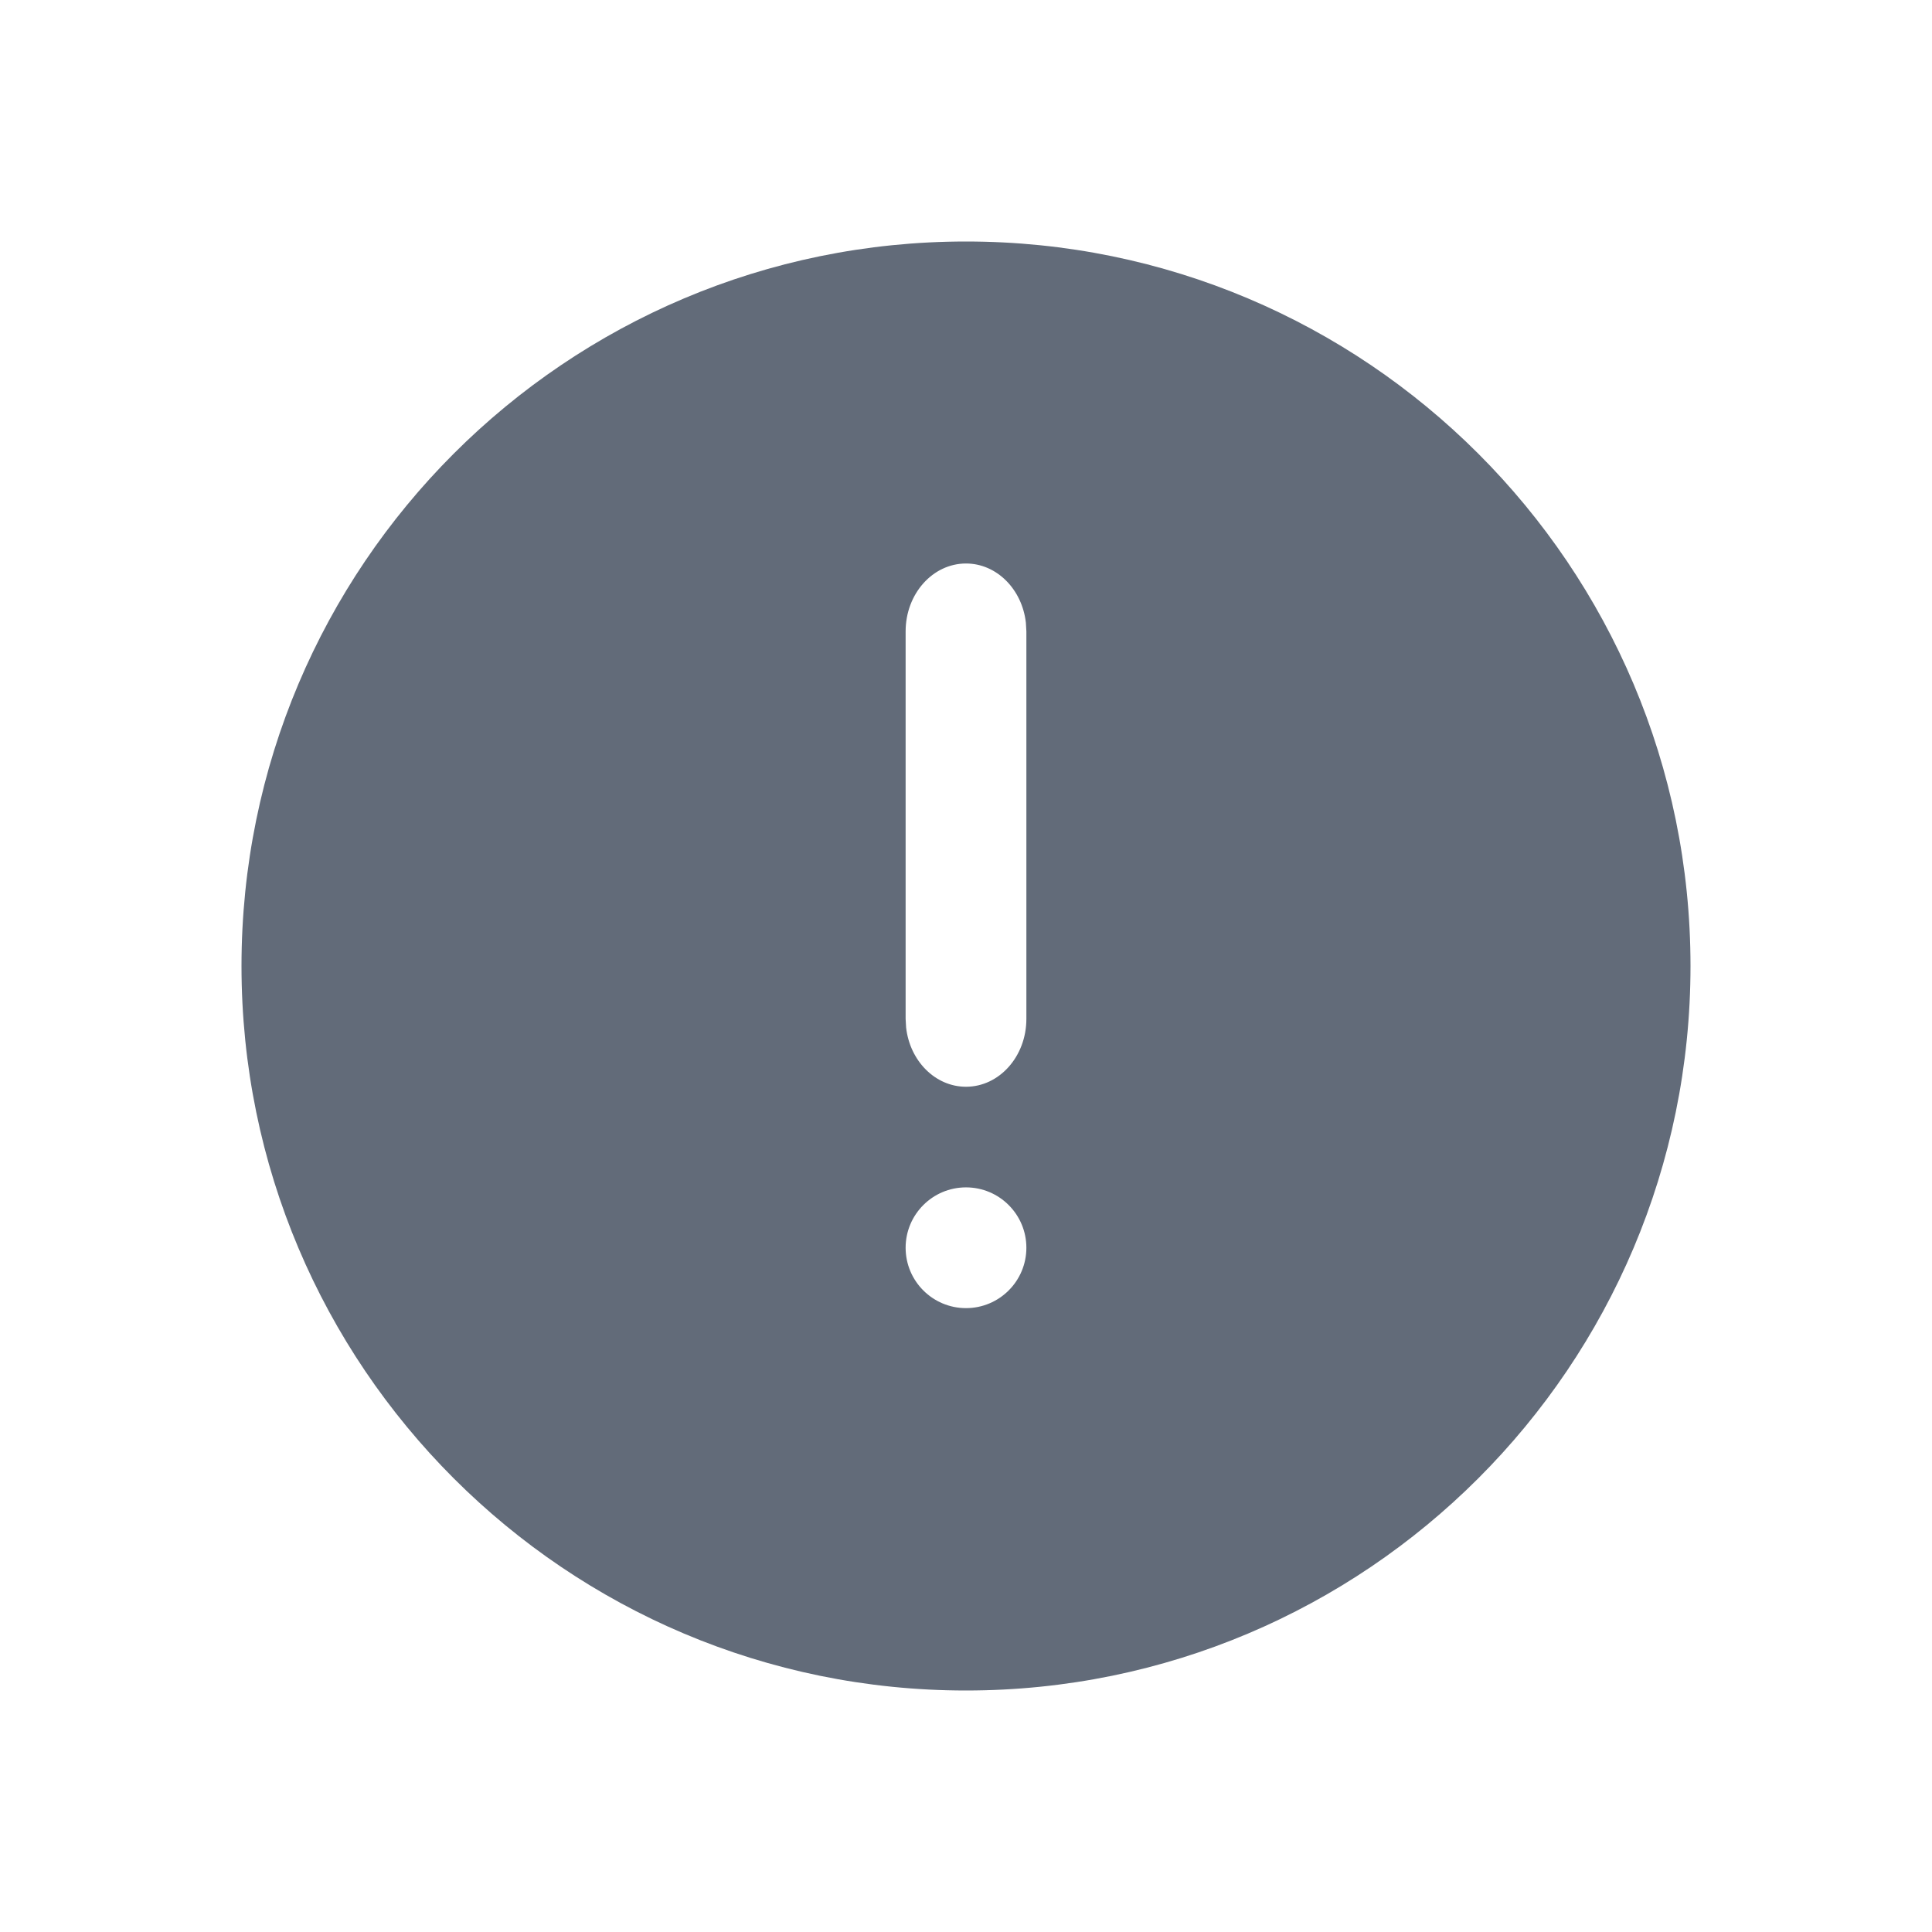
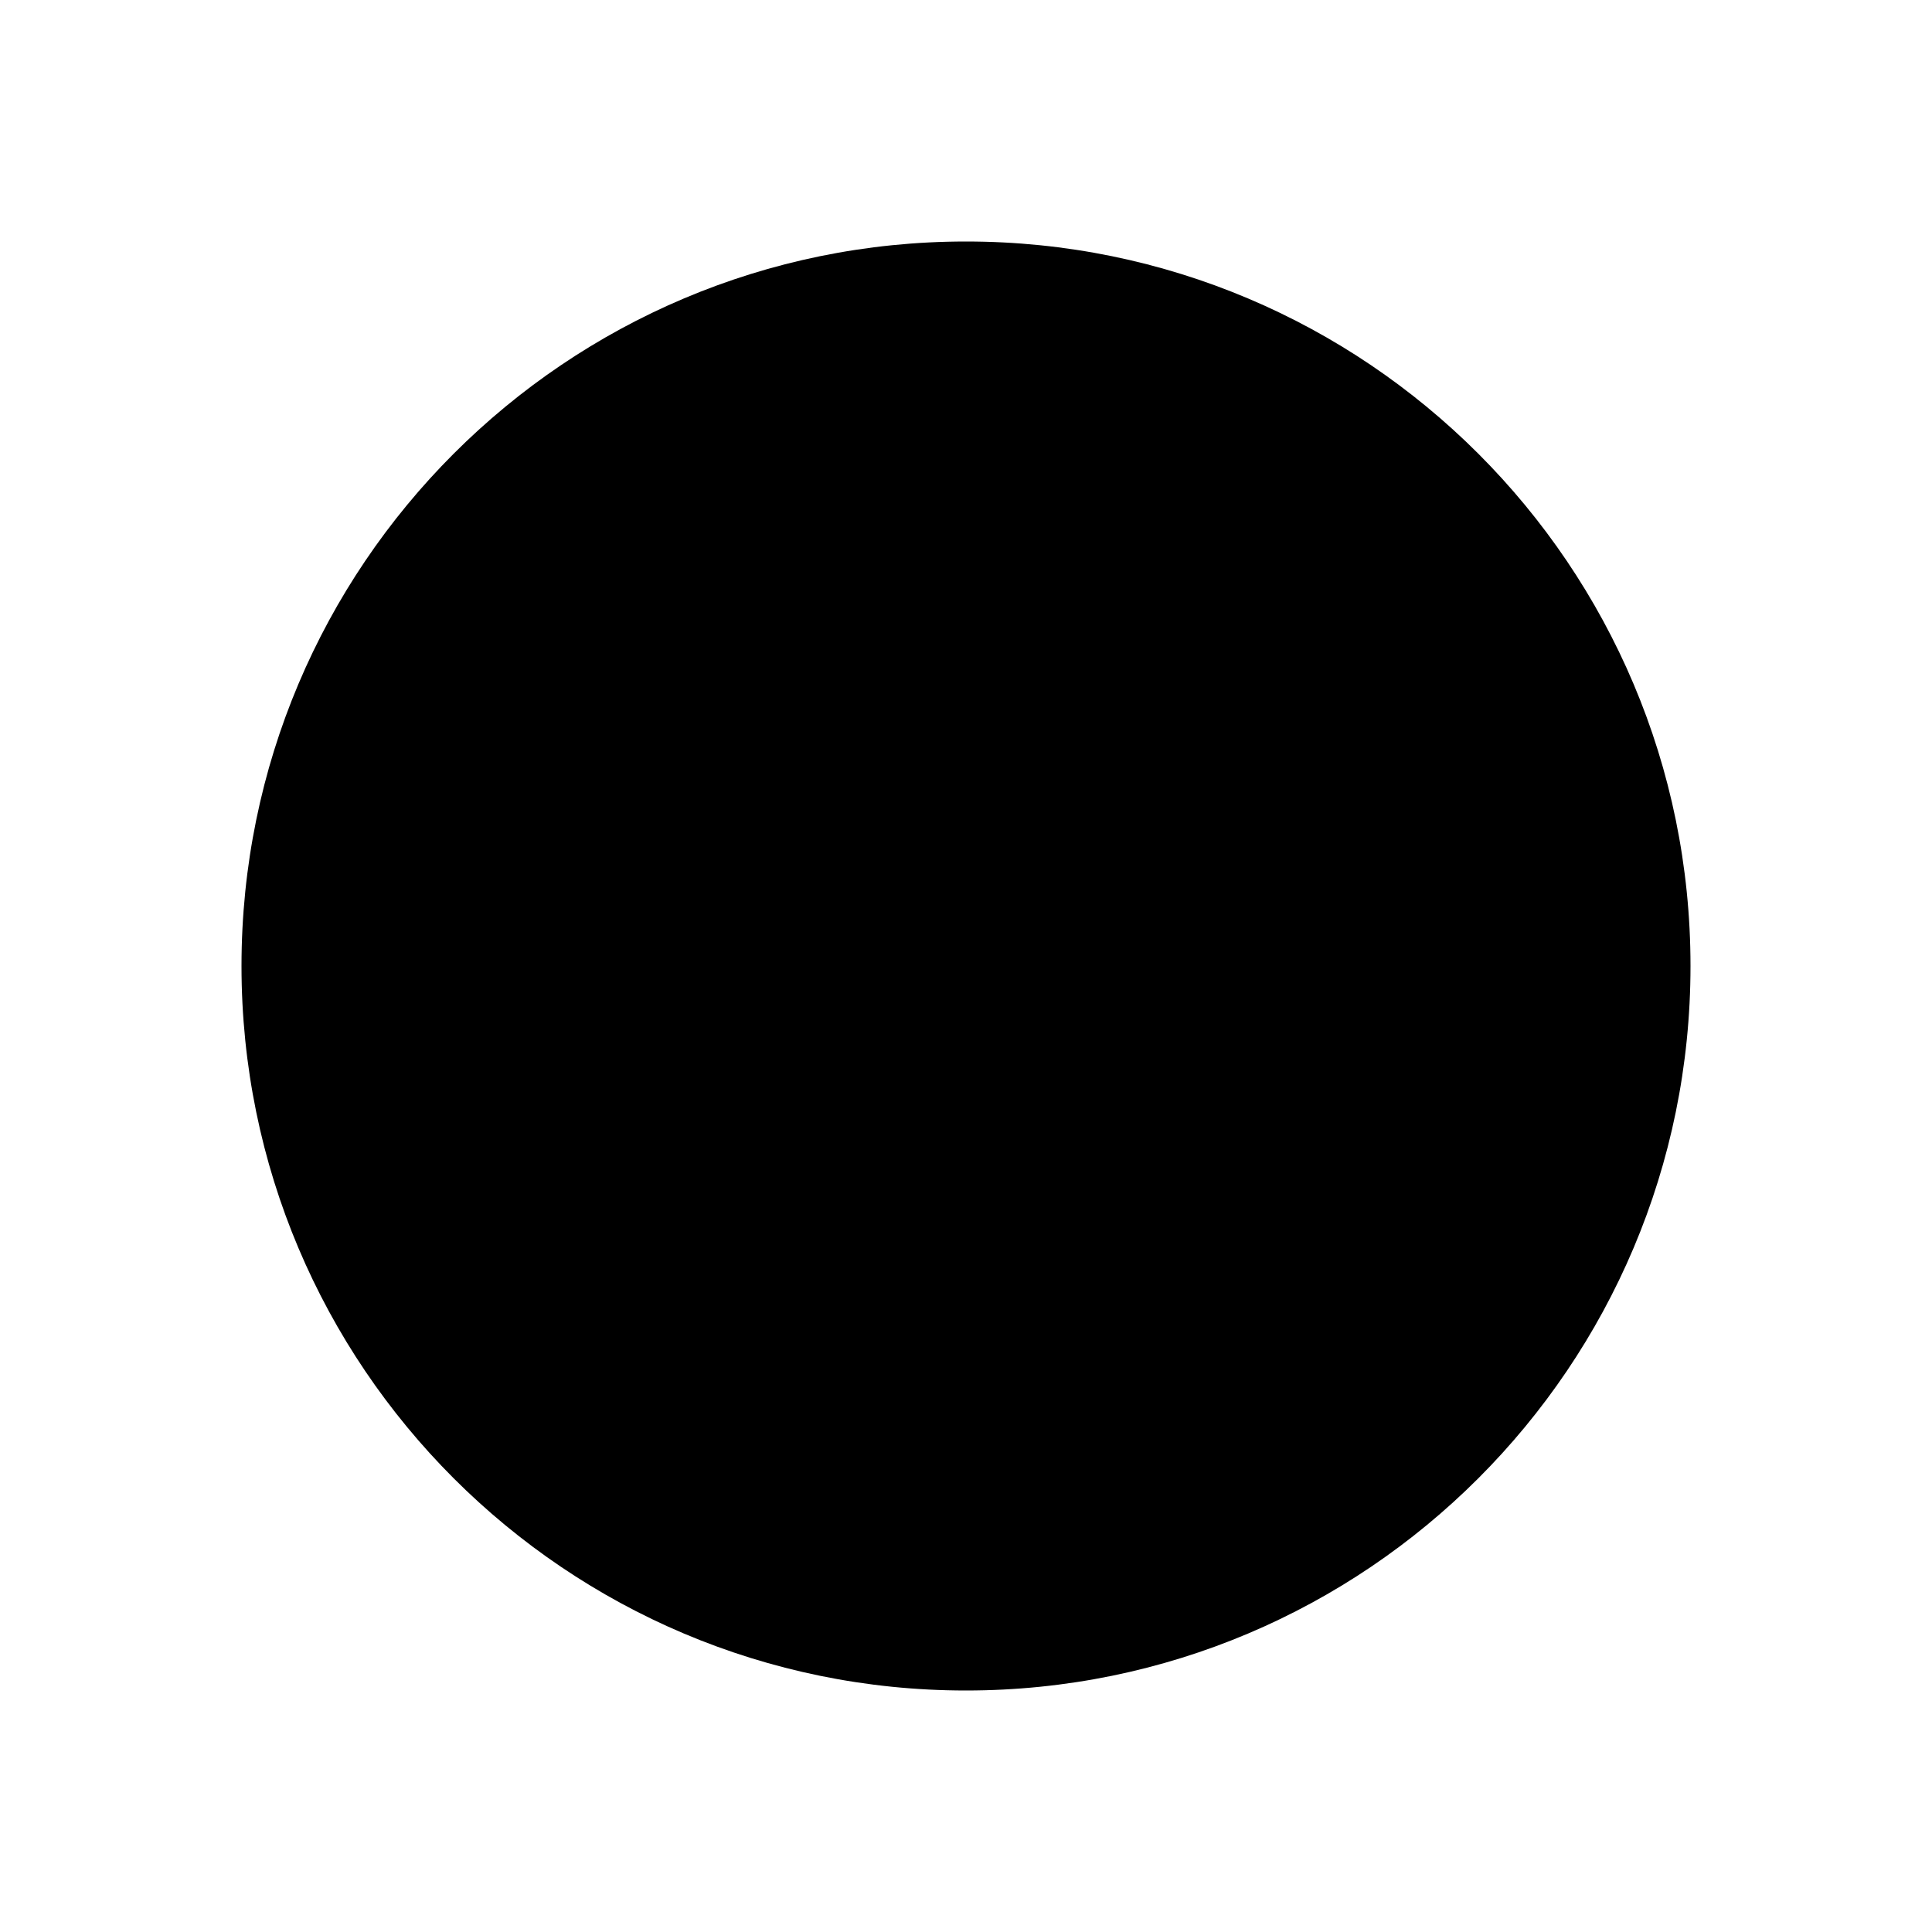
<svg xmlns="http://www.w3.org/2000/svg" version="1.1" viewBox="0 0 24 24">
  <style />
-   <path fill="#626B79" fill-rule="evenodd" d="M12,3 C16.971,3 21,7.029 21,12 C21,16.971 16.971,21 12,21 C7.029,21 3,16.971 3,12 C3,7.029 7.029,3 12,3 Z M12,13.5 C11.618,13.5 11.302,13.179 11.256,12.763 L11.25,12.657 L11.25,7.843 C11.25,7.377 11.586,7 12,7 C12.382,7 12.698,7.321 12.744,7.737 L12.75,7.843 L12.75,12.657 C12.75,13.123 12.414,13.5 12,13.5 Z M12,16.25 C11.586,16.25 11.25,15.914 11.25,15.5 C11.25,15.086 11.586,14.75 12,14.75 C12.414,14.75 12.75,15.086 12.75,15.5 C12.75,15.914 12.414,16.25 12,16.25 Z" />
+   <path d="M12,3 C16.971,3 21,7.029 21,12 C21,16.971 16.971,21 12,21 C7.029,21 3,16.971 3,12 C3,7.029 7.029,3 12,3 Z M12,13.5 C11.618,13.5 11.302,13.179 11.256,12.763 L11.25,12.657 L11.25,7.843 C11.25,7.377 11.586,7 12,7 C12.382,7 12.698,7.321 12.744,7.737 L12.75,7.843 L12.75,12.657 C12.75,13.123 12.414,13.5 12,13.5 Z M12,16.25 C11.586,16.25 11.25,15.914 11.25,15.5 C11.25,15.086 11.586,14.75 12,14.75 C12.414,14.75 12.75,15.086 12.75,15.5 C12.75,15.914 12.414,16.25 12,16.25 Z" />
</svg>
